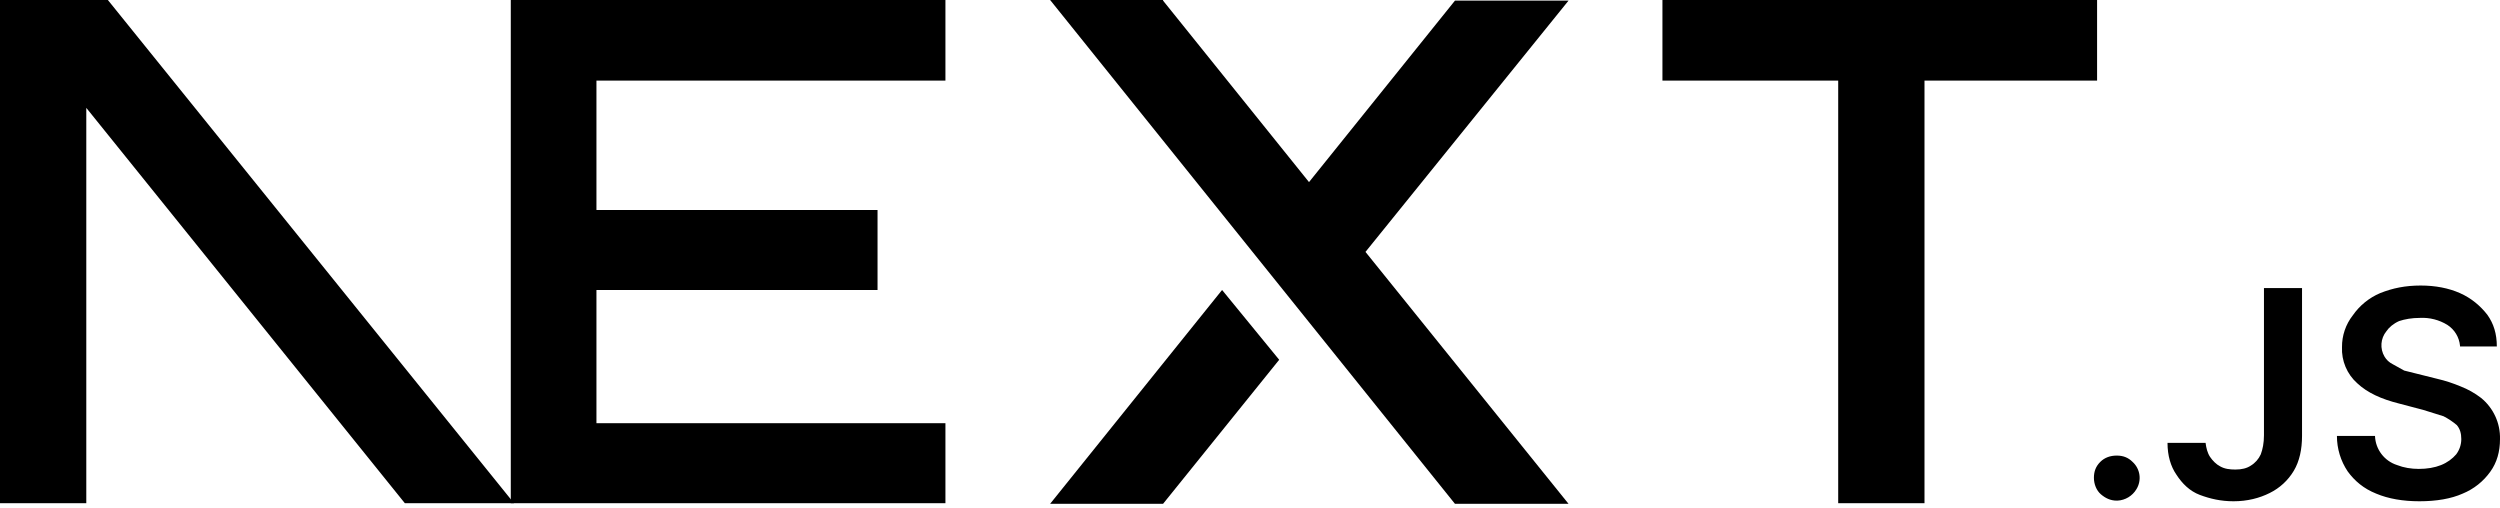
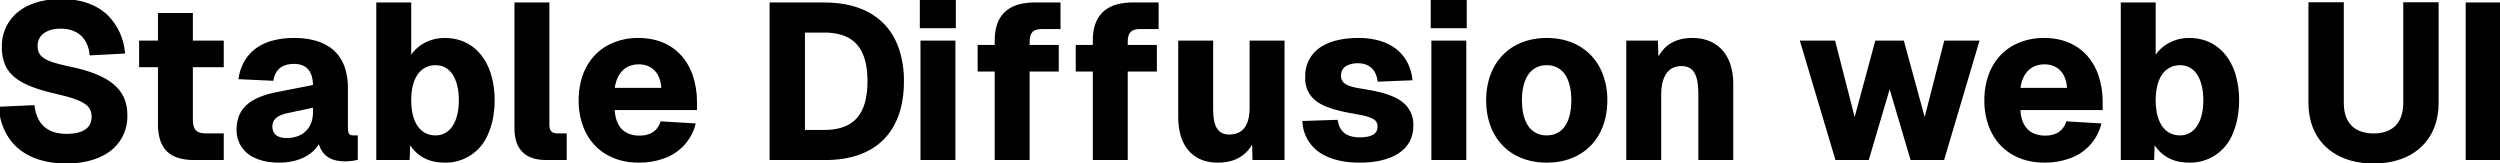
- <svg xmlns="http://www.w3.org/2000/svg" fill="none" viewBox="0 0 394 80">
-   <path fill="#000" d="M262 0h68.5v12.7h-27.2v66.6h-13.6V12.7H262V0ZM149 0v12.7H94v20.4h44.3v12.6H94v21h55v12.6H80.5V0h68.7zm34.3 0h-17.8l63.8 79.4h17.9l-32-39.7 32-39.6h-17.9l-23 28.6-23-28.6zm18.3 56.7-9-11-27.1 33.7h17.8l18.3-22.7z" />
-   <path fill="#000" d="M81 79.3 17 0H0v79.3h13.6V17l50.2 62.3H81Zm252.6-.4c-1 0-1.8-.4-2.5-1s-1.1-1.6-1.1-2.6.3-1.8 1-2.5 1.6-1 2.6-1 1.8.3 2.5 1a3.4 3.4 0 0 1 .6 4.3 3.7 3.7 0 0 1-3 1.8zm23.2-33.5h6v23.3c0 2.1-.4 4-1.3 5.5a9.1 9.1 0 0 1-3.8 3.5c-1.6.8-3.5 1.3-5.7 1.3-2 0-3.7-.4-5.3-1s-2.8-1.8-3.7-3.2c-.9-1.3-1.4-3-1.4-5h6c.1.8.3 1.6.7 2.2s1 1.2 1.6 1.5c.7.4 1.5.5 2.4.5 1 0 1.8-.2 2.4-.6a4 4 0 0 0 1.6-1.8c.3-.8.5-1.8.5-3V45.5zm30.9 9.1a4.4 4.4 0 0 0-2-3.3 7.5 7.5 0 0 0-4.3-1.1c-1.3 0-2.4.2-3.3.5-.9.4-1.6 1-2 1.6a3.5 3.5 0 0 0-.3 4c.3.5.7.9 1.3 1.2l1.8 1 2 .5 3.2.8c1.3.3 2.5.7 3.7 1.2a13 13 0 0 1 3.2 1.8 8.1 8.1 0 0 1 3 6.5c0 2-.5 3.7-1.5 5.1a10 10 0 0 1-4.4 3.5c-1.8.8-4.1 1.2-6.8 1.2-2.6 0-4.9-.4-6.8-1.2-2-.8-3.4-2-4.5-3.5a10 10 0 0 1-1.7-5.6h6a5 5 0 0 0 3.5 4.6c1 .4 2.2.6 3.4.6 1.3 0 2.5-.2 3.5-.6 1-.4 1.8-1 2.4-1.7a4 4 0 0 0 .8-2.4c0-.9-.2-1.6-.7-2.2a11 11 0 0 0-2.1-1.4l-3.2-1-3.8-1c-2.8-.7-5-1.7-6.6-3.2a7.2 7.2 0 0 1-2.4-5.7 8 8 0 0 1 1.7-5 10 10 0 0 1 4.3-3.5c2-.8 4-1.2 6.4-1.2 2.3 0 4.4.4 6.2 1.2 1.8.8 3.2 2 4.3 3.4 1 1.4 1.5 3 1.5 5h-5.8z" />
+ <svg xmlns="http://www.w3.org/2000/svg" width="1141.6" height="74.205" viewBox="0 0 1141.6 74.205">
+   <g id="svgGroup" stroke-linecap="round" fill-rule="evenodd" font-size="9pt" stroke="#000" stroke-width="0.25mm" fill="#000" style="stroke:#000;stroke-width:0.25mm;fill:#000">
+     <path d="M 838.5 72.602 L 853 72.602 L 862.9 39.102 L 872.8 72.602 L 887.4 72.602 L 903.3 19.002 L 888.2 19.002 L 878.9 55.302 L 869 19.002 L 856.7 19.002 L 846.9 55.302 L 837.6 19.002 L 822.5 19.002 L 838.5 72.602 Z M 41.4 24.802 L 56.6 24.002 A 26.814 26.814 0 0 0 48.971 7.387 C 45.978 4.49 42.121 2.33 37.383 1.117 A 38.195 38.195 0 0 0 27.9 0.002 C 18.779 0.002 11.65 2.629 7.078 7.102 A 19.464 19.464 0 0 0 1.3 21.402 A 19.78 19.78 0 0 0 2.768 29.451 C 5.654 36.02 12.992 39.559 26.5 42.602 C 36.53 44.864 40.418 47.07 41.723 50.119 A 8.205 8.205 0 0 1 42.3 53.402 C 42.3 58.802 38 61.602 30.4 61.602 A 19.84 19.84 0 0 1 24.689 60.84 C 20.175 59.485 17.296 56.351 15.952 51.69 A 21.65 21.65 0 0 1 15.3 48.502 L 0 49.202 A 26.361 26.361 0 0 0 5.313 63.976 C 8.398 67.918 12.757 70.853 18.256 72.545 A 40.603 40.603 0 0 0 30.2 74.202 C 39.396 74.202 46.726 71.774 51.499 67.418 A 19.242 19.242 0 0 0 57.7 52.702 C 57.7 42.519 51.921 35.625 34.748 31.518 A 96.657 96.657 0 0 0 31.5 30.802 A 128.342 128.342 0 0 1 30.468 30.584 C 19.709 28.266 16.7 26.041 16.7 20.902 C 16.7 16.396 20.11 13.271 25.761 12.697 A 19.198 19.198 0 0 1 27.7 12.602 A 16.41 16.41 0 0 1 33.263 13.494 C 38.035 15.207 40.803 19.281 41.4 24.802 Z M 1113.1 47.002 L 1113.1 1.502 L 1097.9 1.502 L 1097.9 47.002 A 19.097 19.097 0 0 1 1097.034 52.966 C 1095.244 58.416 1090.72 61.402 1083.9 61.402 A 17.914 17.914 0 0 1 1078.023 60.504 C 1072.671 58.649 1069.8 53.974 1069.8 47.002 L 1069.8 1.502 L 1054.6 1.502 L 1054.6 47.002 C 1054.6 60.172 1061.713 69.566 1073.642 72.885 A 38.246 38.246 0 0 0 1083.9 74.202 C 1101.8 74.202 1113.1 63.602 1113.1 47.002 Z M 629.5 36.802 L 644.5 36.202 C 643.3 26.328 636.565 19.008 623.665 17.937 A 40.692 40.692 0 0 0 620.3 17.802 A 42.646 42.646 0 0 0 611.749 18.596 C 608.805 19.2 606.289 20.137 604.2 21.362 A 15.018 15.018 0 0 0 596.5 35.002 A 12.217 12.217 0 0 0 601.542 45.962 C 604.077 47.788 607.712 49.206 612.756 50.368 A 94.812 94.812 0 0 0 618.6 51.502 C 624.328 52.446 627.164 53.43 628.479 54.853 A 4.183 4.183 0 0 1 629.5 57.902 A 4.467 4.467 0 0 1 626.809 62.136 C 626.068 62.506 625.185 62.778 624.175 62.954 A 18.559 18.559 0 0 1 621 63.202 C 614.5 63.202 611.3 60.302 610.4 55.202 L 595.2 55.702 A 17.595 17.595 0 0 0 605.44 70.724 C 607.795 71.891 610.564 72.757 613.754 73.268 A 45.201 45.201 0 0 0 620.9 73.802 A 43.573 43.573 0 0 0 630.294 72.862 C 633.369 72.18 636.026 71.133 638.199 69.741 A 13.784 13.784 0 0 0 644.9 57.602 A 12.425 12.425 0 0 0 639.058 46.2 C 636.215 44.339 632.205 42.917 626.758 41.83 A 93.827 93.827 0 0 0 621.9 41.002 A 47.5 47.5 0 0 1 618.774 40.443 C 616.55 39.957 614.948 39.362 613.853 38.565 A 4.702 4.702 0 0 1 611.9 34.402 A 5.37 5.37 0 0 1 615.255 29.315 C 616.051 28.947 616.984 28.682 618.047 28.536 A 15.04 15.04 0 0 1 620.1 28.402 C 625.5 28.402 628.8 31.602 629.5 36.802 Z M 743.1 72.602 L 758.1 72.602 L 758.1 43.102 A 24.241 24.241 0 0 1 758.577 38.095 C 759.729 32.661 762.932 29.702 767.8 29.702 A 8.333 8.333 0 0 1 771.421 30.423 C 774.003 31.653 775.289 34.429 775.77 38.554 A 39.665 39.665 0 0 1 776 43.102 L 776 72.602 L 791 72.602 L 791 38.102 A 26.801 26.801 0 0 0 789.622 29.251 C 787.405 22.912 782.581 18.844 775.669 17.976 A 23.023 23.023 0 0 0 772.8 17.802 C 765.7 17.802 759.9 20.602 756.9 27.802 L 756.6 19.002 L 743.1 19.002 L 743.1 72.602 Z M 572.2 64.002 L 572.4 72.602 L 586.1 72.602 L 586.1 19.002 L 571.1 19.002 L 571.1 49.302 A 22.698 22.698 0 0 1 570.68 53.861 C 569.591 59.154 566.428 61.785 561.721 61.898 A 13.314 13.314 0 0 1 561.4 61.902 A 7.977 7.977 0 0 1 557.658 61.096 C 554.929 59.67 553.592 56.303 553.505 50.607 A 39.555 39.555 0 0 1 553.5 50.002 L 553.5 19.002 L 538.5 19.002 L 538.5 53.502 A 29.449 29.449 0 0 0 539.547 61.642 C 541.597 68.76 546.585 72.992 553.869 73.697 A 23.16 23.16 0 0 0 556.1 73.802 A 21.474 21.474 0 0 0 562.652 72.862 A 15.113 15.113 0 0 0 572.2 64.002 Z M 162.9 72.602 L 162.9 62.302 L 161.4 62.302 A 4.377 4.377 0 0 1 160.141 62.147 C 158.98 61.796 158.4 60.787 158.4 58.502 L 158.4 40.202 A 28.33 28.33 0 0 0 156.963 30.805 C 153.971 22.281 146.325 17.802 134.2 17.802 A 36.279 36.279 0 0 0 124.479 19.012 C 116.17 21.326 110.884 26.944 109.4 35.702 L 124.4 36.402 A 10.998 10.998 0 0 1 125.864 32.589 C 127.012 30.8 128.715 29.605 130.997 29.053 A 13.634 13.634 0 0 1 134.2 28.702 C 139.907 28.702 143.08 31.868 143.377 38.2 A 21.407 21.407 0 0 1 143.4 39.202 L 126.1 42.602 C 114.4 45.002 108.5 49.802 108.5 59.202 A 13.208 13.208 0 0 0 116.57 71.675 C 118.772 72.713 121.36 73.386 124.249 73.661 A 32.225 32.225 0 0 0 127.3 73.802 A 28.847 28.847 0 0 0 134.533 72.936 C 137.132 72.262 139.389 71.213 141.253 69.85 A 14.586 14.586 0 0 0 145.8 64.502 A 12.389 12.389 0 0 0 147.059 68.151 C 149.174 72.013 153.149 73.202 157.5 73.202 A 24.196 24.196 0 0 0 158.347 73.187 C 160.059 73.127 161.77 72.898 162.7 72.658 A 5.451 5.451 0 0 0 162.9 72.602 Z M 317.1 56.802 L 302 55.902 A 9.615 9.615 0 0 1 299.764 59.632 C 298.472 60.937 296.795 61.771 294.782 62.155 A 14.858 14.858 0 0 1 292 62.402 A 13.104 13.104 0 0 1 286.361 61.259 C 282.654 59.506 280.409 55.721 280.2 49.802 L 317.8 49.802 L 317.8 46.802 A 37.297 37.297 0 0 0 315.829 34.35 C 312.12 23.863 303.403 17.802 291.6 17.802 A 28.817 28.817 0 0 0 278.21 20.855 C 271.79 24.19 267.342 30.106 265.564 37.846 A 35.518 35.518 0 0 0 264.7 45.802 A 32.431 32.431 0 0 0 267.309 59.029 C 271.409 68.253 280.105 73.802 291.7 73.802 A 32.592 32.592 0 0 0 302.969 71.925 A 21.917 21.917 0 0 0 317.1 56.802 Z M 959 56.802 L 943.9 55.902 A 9.615 9.615 0 0 1 941.664 59.632 C 940.372 60.937 938.695 61.771 936.682 62.155 A 14.858 14.858 0 0 1 933.9 62.402 A 13.104 13.104 0 0 1 928.261 61.259 C 924.554 59.506 922.309 55.721 922.1 49.802 L 959.7 49.802 L 959.7 46.802 A 37.297 37.297 0 0 0 957.729 34.35 C 954.02 23.863 945.303 17.802 933.5 17.802 A 28.817 28.817 0 0 0 920.11 20.855 C 913.69 24.19 909.242 30.106 907.464 37.846 A 35.518 35.518 0 0 0 906.6 45.802 A 32.431 32.431 0 0 0 909.209 59.029 C 913.309 68.253 922.005 73.802 933.6 73.802 A 32.592 32.592 0 0 0 944.869 71.925 A 21.917 21.917 0 0 0 959 56.802 Z M 187.3 26.602 L 187.3 1.602 L 172.3 1.602 L 172.3 72.602 L 186.6 72.602 L 186.9 64.702 A 16.458 16.458 0 0 0 199.237 73.487 A 23.044 23.044 0 0 0 203.1 73.802 A 20.438 20.438 0 0 0 222.47 61.003 C 223.952 57.713 224.904 53.868 225.251 49.565 A 46.723 46.723 0 0 0 225.4 45.802 A 39.975 39.975 0 0 0 223.755 34.015 C 220.627 23.893 213.22 17.802 203.1 17.802 C 195.8 17.802 190.1 21.602 187.3 26.602 Z M 983.9 26.602 L 983.9 1.602 L 968.9 1.602 L 968.9 72.602 L 983.2 72.602 L 983.5 64.702 A 16.458 16.458 0 0 0 995.837 73.487 A 23.044 23.044 0 0 0 999.7 73.802 A 20.438 20.438 0 0 0 1019.07 61.003 C 1020.552 57.713 1021.504 53.868 1021.851 49.565 A 46.723 46.723 0 0 0 1022 45.802 A 39.975 39.975 0 0 0 1020.355 34.015 C 1017.227 23.893 1009.82 17.802 999.7 17.802 C 992.4 17.802 986.7 21.602 983.9 26.602 Z M 351.9 72.602 L 377 72.602 C 399.6 72.602 412.3 59.902 412.3 37.202 A 45.288 45.288 0 0 0 409.962 22.124 C 405.279 8.84 393.695 1.602 376.4 1.602 L 351.9 1.602 L 351.9 72.602 Z M 454.7 18.302 L 454.7 21.002 L 446.9 21.002 L 446.9 32.202 L 454.7 32.202 L 454.7 72.602 L 469.7 72.602 L 469.7 32.202 L 483 32.202 L 483 21.002 L 469.7 21.002 L 469.7 19.002 A 10.231 10.231 0 0 1 469.952 16.6 C 470.427 14.645 471.592 13.436 473.627 12.993 A 9.306 9.306 0 0 1 475.6 12.802 L 483.8 12.802 L 483.8 1.602 L 472.4 1.602 A 26.612 26.612 0 0 0 465.713 2.372 C 459.538 3.978 456.061 8.048 455.029 14.136 A 24.956 24.956 0 0 0 454.7 18.302 Z M 499.5 18.302 L 499.5 21.002 L 491.7 21.002 L 491.7 32.202 L 499.5 32.202 L 499.5 72.602 L 514.5 72.602 L 514.5 32.202 L 527.8 32.202 L 527.8 21.002 L 514.5 21.002 L 514.5 19.002 A 10.231 10.231 0 0 1 514.752 16.6 C 515.227 14.645 516.392 13.436 518.427 12.993 A 9.306 9.306 0 0 1 520.4 12.802 L 528.6 12.802 L 528.6 1.602 L 517.2 1.602 A 26.612 26.612 0 0 0 510.513 2.372 C 504.338 3.978 500.861 8.048 499.829 14.136 A 24.956 24.956 0 0 0 499.5 18.302 Z M 88.7 72.602 L 101.7 72.602 L 101.7 61.402 L 94.2 61.402 C 90.187 61.402 88.004 60.154 87.651 55.99 A 15.275 15.275 0 0 1 87.6 54.702 L 87.6 30.202 L 101.7 30.202 L 101.7 19.002 L 87.6 19.002 L 87.6 6.402 L 72.6 6.402 L 72.6 19.002 L 64 19.002 L 64 30.202 L 72.6 30.202 L 72.6 56.502 A 26.192 26.192 0 0 0 73.228 62.559 C 74.463 67.731 77.544 70.776 82.702 71.989 A 26.314 26.314 0 0 0 88.7 72.602 Z M 249.4 72.602 L 258.3 72.602 L 258.3 61.402 L 254.7 61.402 A 6.586 6.586 0 0 1 252.961 61.198 C 251.362 60.758 250.484 59.575 250.406 57.337 A 9.599 9.599 0 0 1 250.4 57.002 L 250.4 1.602 L 235.4 1.602 L 235.4 58.602 C 235.4 68.502 240.7 72.602 249.4 72.602 Z M 732.681 53.532 A 35.345 35.345 0 0 0 733.5 45.802 A 31.975 31.975 0 0 0 730.798 32.461 C 727.149 24.467 720 19.258 710.56 18.064 A 33.949 33.949 0 0 0 706.3 17.802 C 692.454 17.802 682.6 25.713 679.866 38.347 A 35.23 35.23 0 0 0 679.1 45.802 C 679.1 61.291 688.066 71.8 702.064 73.545 A 34.231 34.231 0 0 0 706.3 73.802 C 720.057 73.802 729.874 66.061 732.681 53.532 Z M 1126.4 72.602 L 1141.6 72.602 L 1141.6 1.602 L 1126.4 1.602 L 1126.4 72.602 Z M 420.8 72.602 L 435.8 72.602 L 435.8 19.002 L 420.8 19.002 L 420.8 72.602 Z M 654.1 72.602 L 669.1 72.602 L 669.1 19.002 L 654.1 19.002 L 654.1 72.602 Z M 376.4 59.802 L 367.1 59.802 L 367.1 14.402 L 376.4 14.402 A 26.97 26.97 0 0 1 384.611 15.536 C 392.712 18.126 396.6 25.191 396.6 37.102 C 396.6 50.054 392.002 57.277 382.39 59.246 A 29.894 29.894 0 0 1 376.4 59.802 Z M 696.517 56.15 A 10.344 10.344 0 0 0 706.3 62.302 C 713.8 62.302 718 56.202 718 45.802 C 718 41.567 717.303 38.045 715.971 35.357 A 10.213 10.213 0 0 0 706.3 29.302 A 10.198 10.198 0 0 0 697.324 34.037 C 696.34 35.537 695.602 37.373 695.127 39.515 A 29.175 29.175 0 0 0 694.5 45.802 C 694.5 49.986 695.196 53.475 696.517 56.15 Z M 187.3 45.802 A 31.304 31.304 0 0 0 187.608 50.305 C 188.711 57.882 192.736 62.302 198.9 62.302 C 205.6 62.302 210 56.202 210 45.802 C 210 35.402 205.7 29.302 199 29.302 A 10.097 10.097 0 0 0 190.096 34.064 C 188.275 36.872 187.3 40.85 187.3 45.802 Z M 983.9 45.802 A 31.304 31.304 0 0 0 984.208 50.305 C 985.311 57.882 989.336 62.302 995.5 62.302 C 1002.2 62.302 1006.6 56.202 1006.6 45.802 C 1006.6 35.402 1002.3 29.302 995.6 29.302 A 10.097 10.097 0 0 0 986.696 34.064 C 984.875 36.872 983.9 40.85 983.9 45.802 Z M 302.5 40.602 L 280.2 40.602 A 17.235 17.235 0 0 1 281.52 35.45 C 283.388 31.246 286.949 28.902 291.6 28.902 A 11.039 11.039 0 0 1 297.509 30.446 C 300.258 32.156 302.051 35.287 302.447 39.838 A 21.493 21.493 0 0 1 302.5 40.602 Z M 944.4 40.602 L 922.1 40.602 A 17.235 17.235 0 0 1 923.42 35.45 C 925.288 31.246 928.849 28.902 933.5 28.902 A 11.039 11.039 0 0 1 939.409 30.446 C 942.158 32.156 943.951 35.287 944.347 39.838 A 21.493 21.493 0 0 1 944.4 40.602 Z M 131.2 51.202 L 143.4 48.602 L 143.4 51.202 C 143.4 57.916 139.599 62.273 133.653 63.279 A 16.505 16.505 0 0 1 130.9 63.502 C 126.564 63.502 124.182 61.636 123.924 58.406 A 7.566 7.566 0 0 1 123.9 57.802 C 123.9 54.874 125.58 52.926 128.998 51.782 A 18.791 18.791 0 0 1 131.2 51.202 Z M 420.5 12.402 L 436 12.402 L 436 0.402 L 420.5 0.402 L 420.5 12.402 Z M 653.8 12.402 L 669.3 12.402 L 669.3 0.402 L 653.8 0.402 L 653.8 12.402 Z" vector-effect="non-scaling-stroke" />
+   </g>
</svg>
